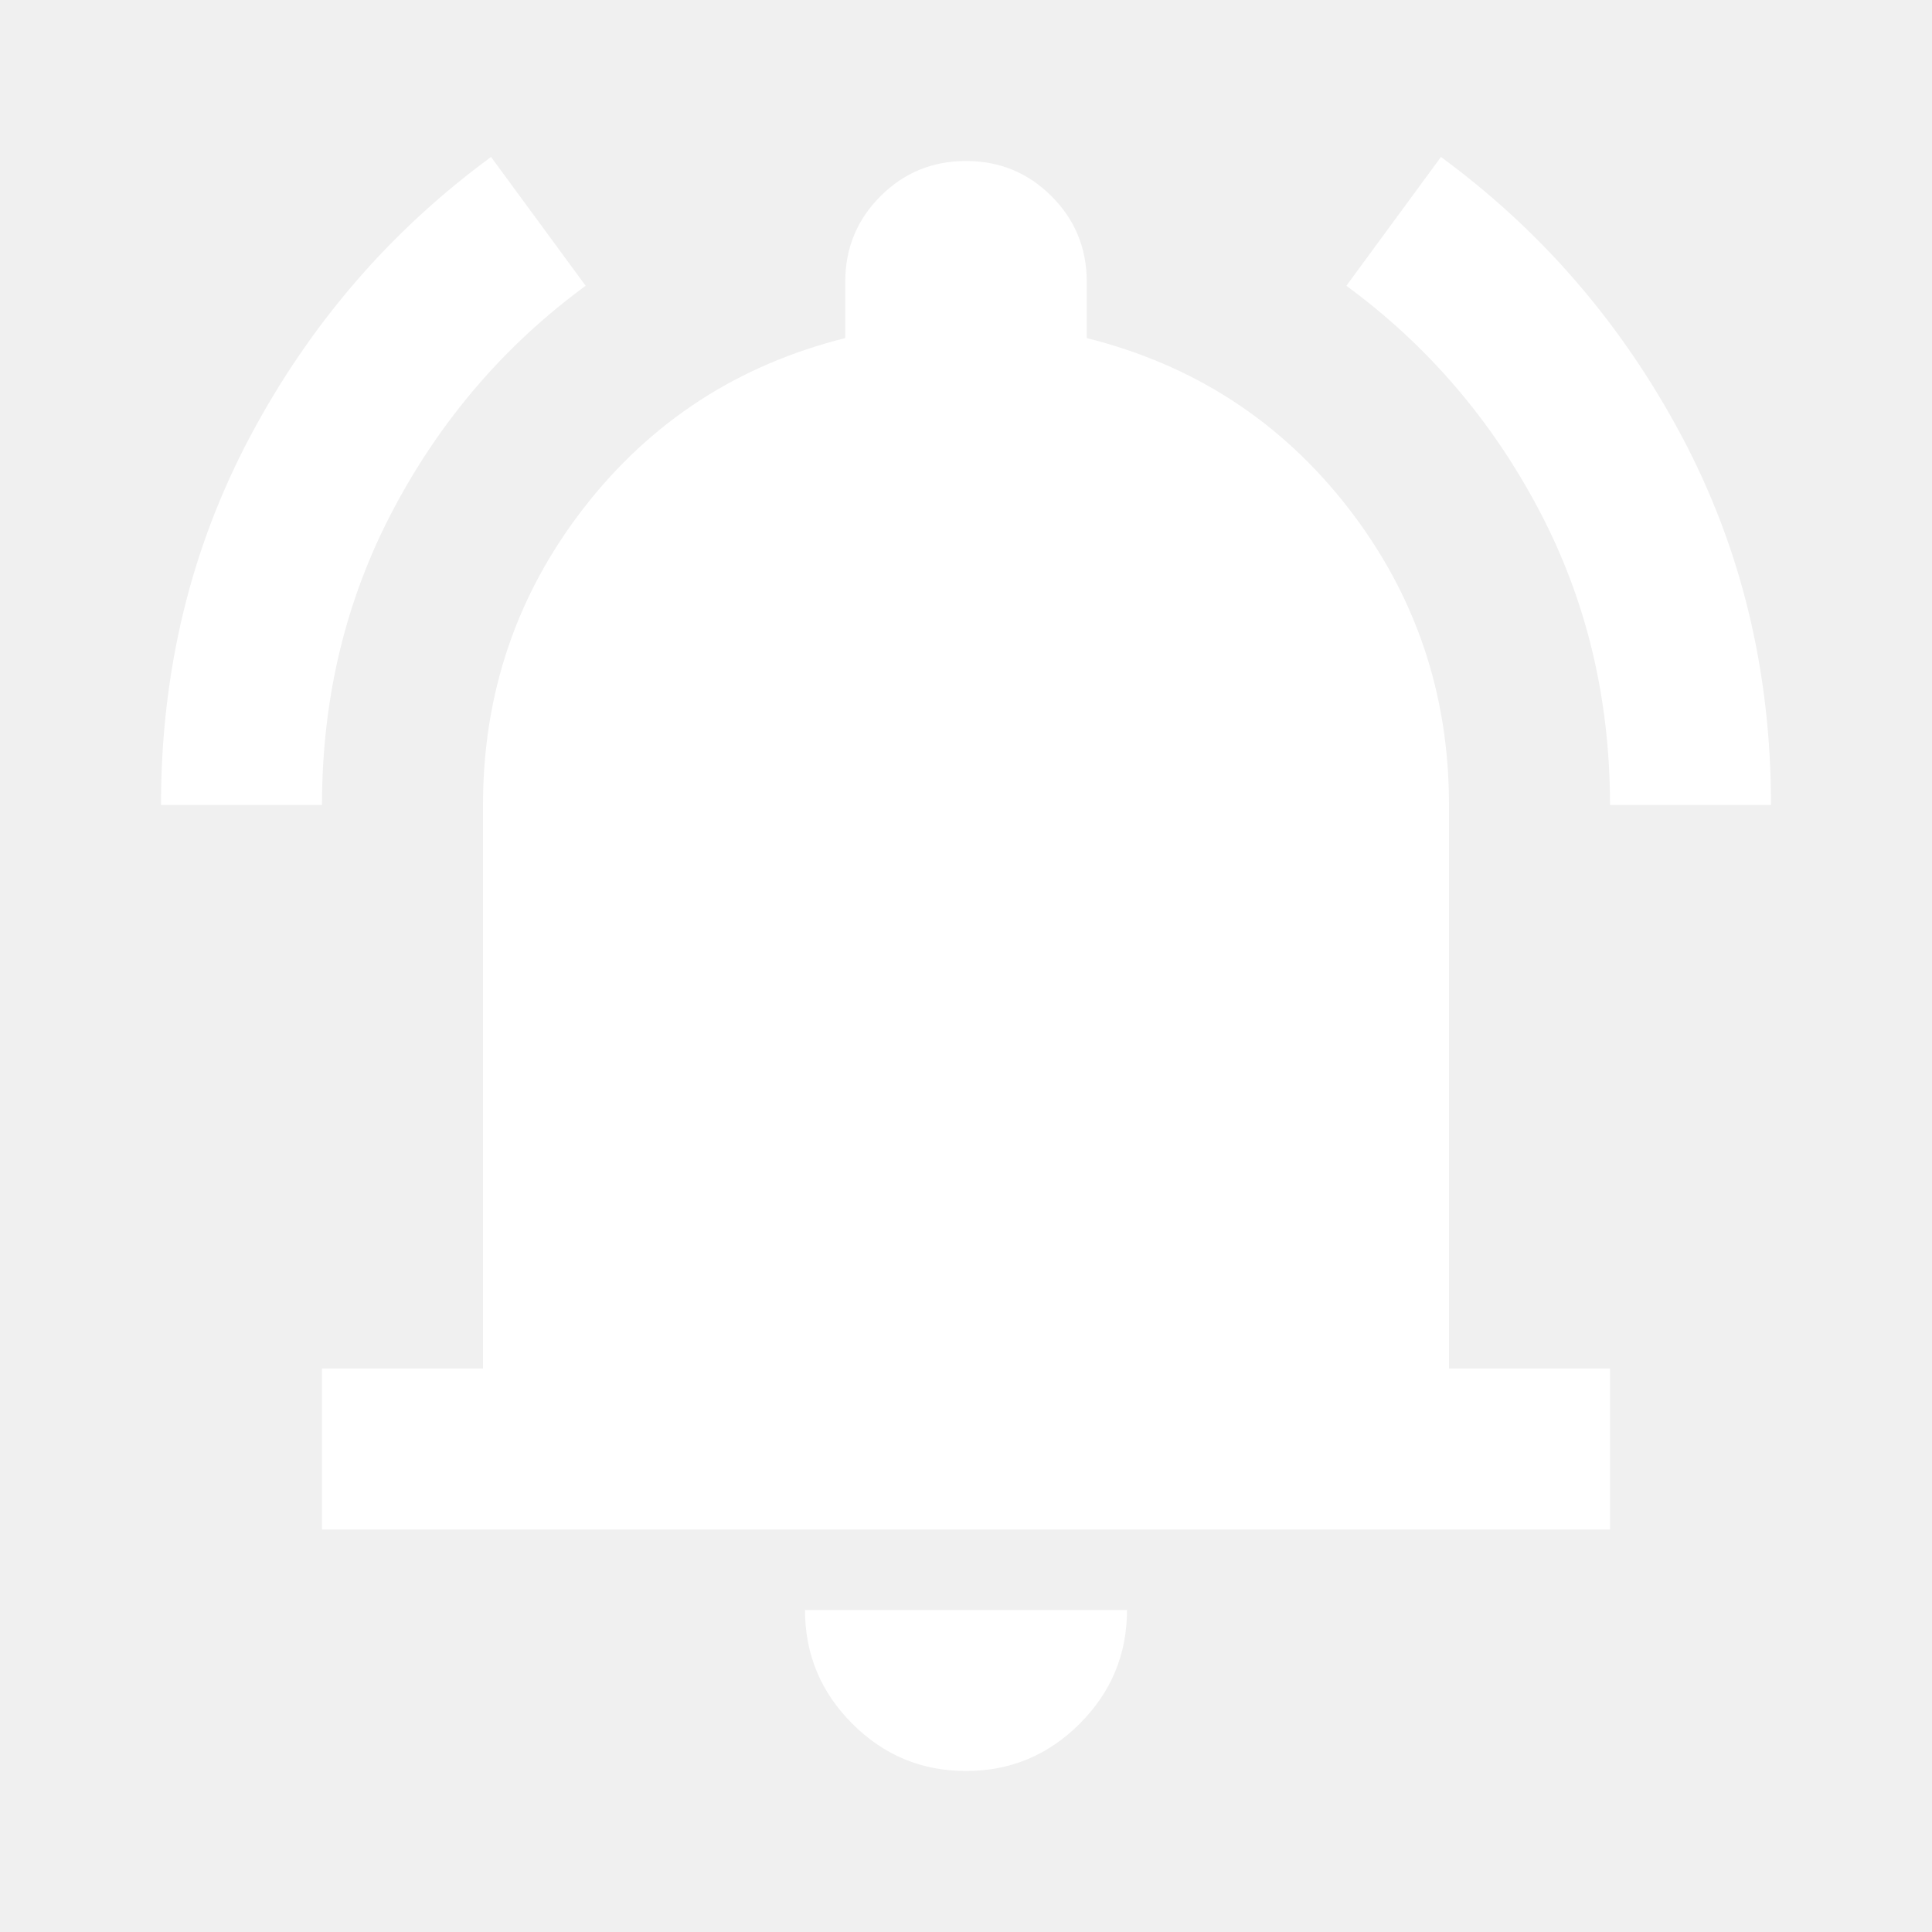
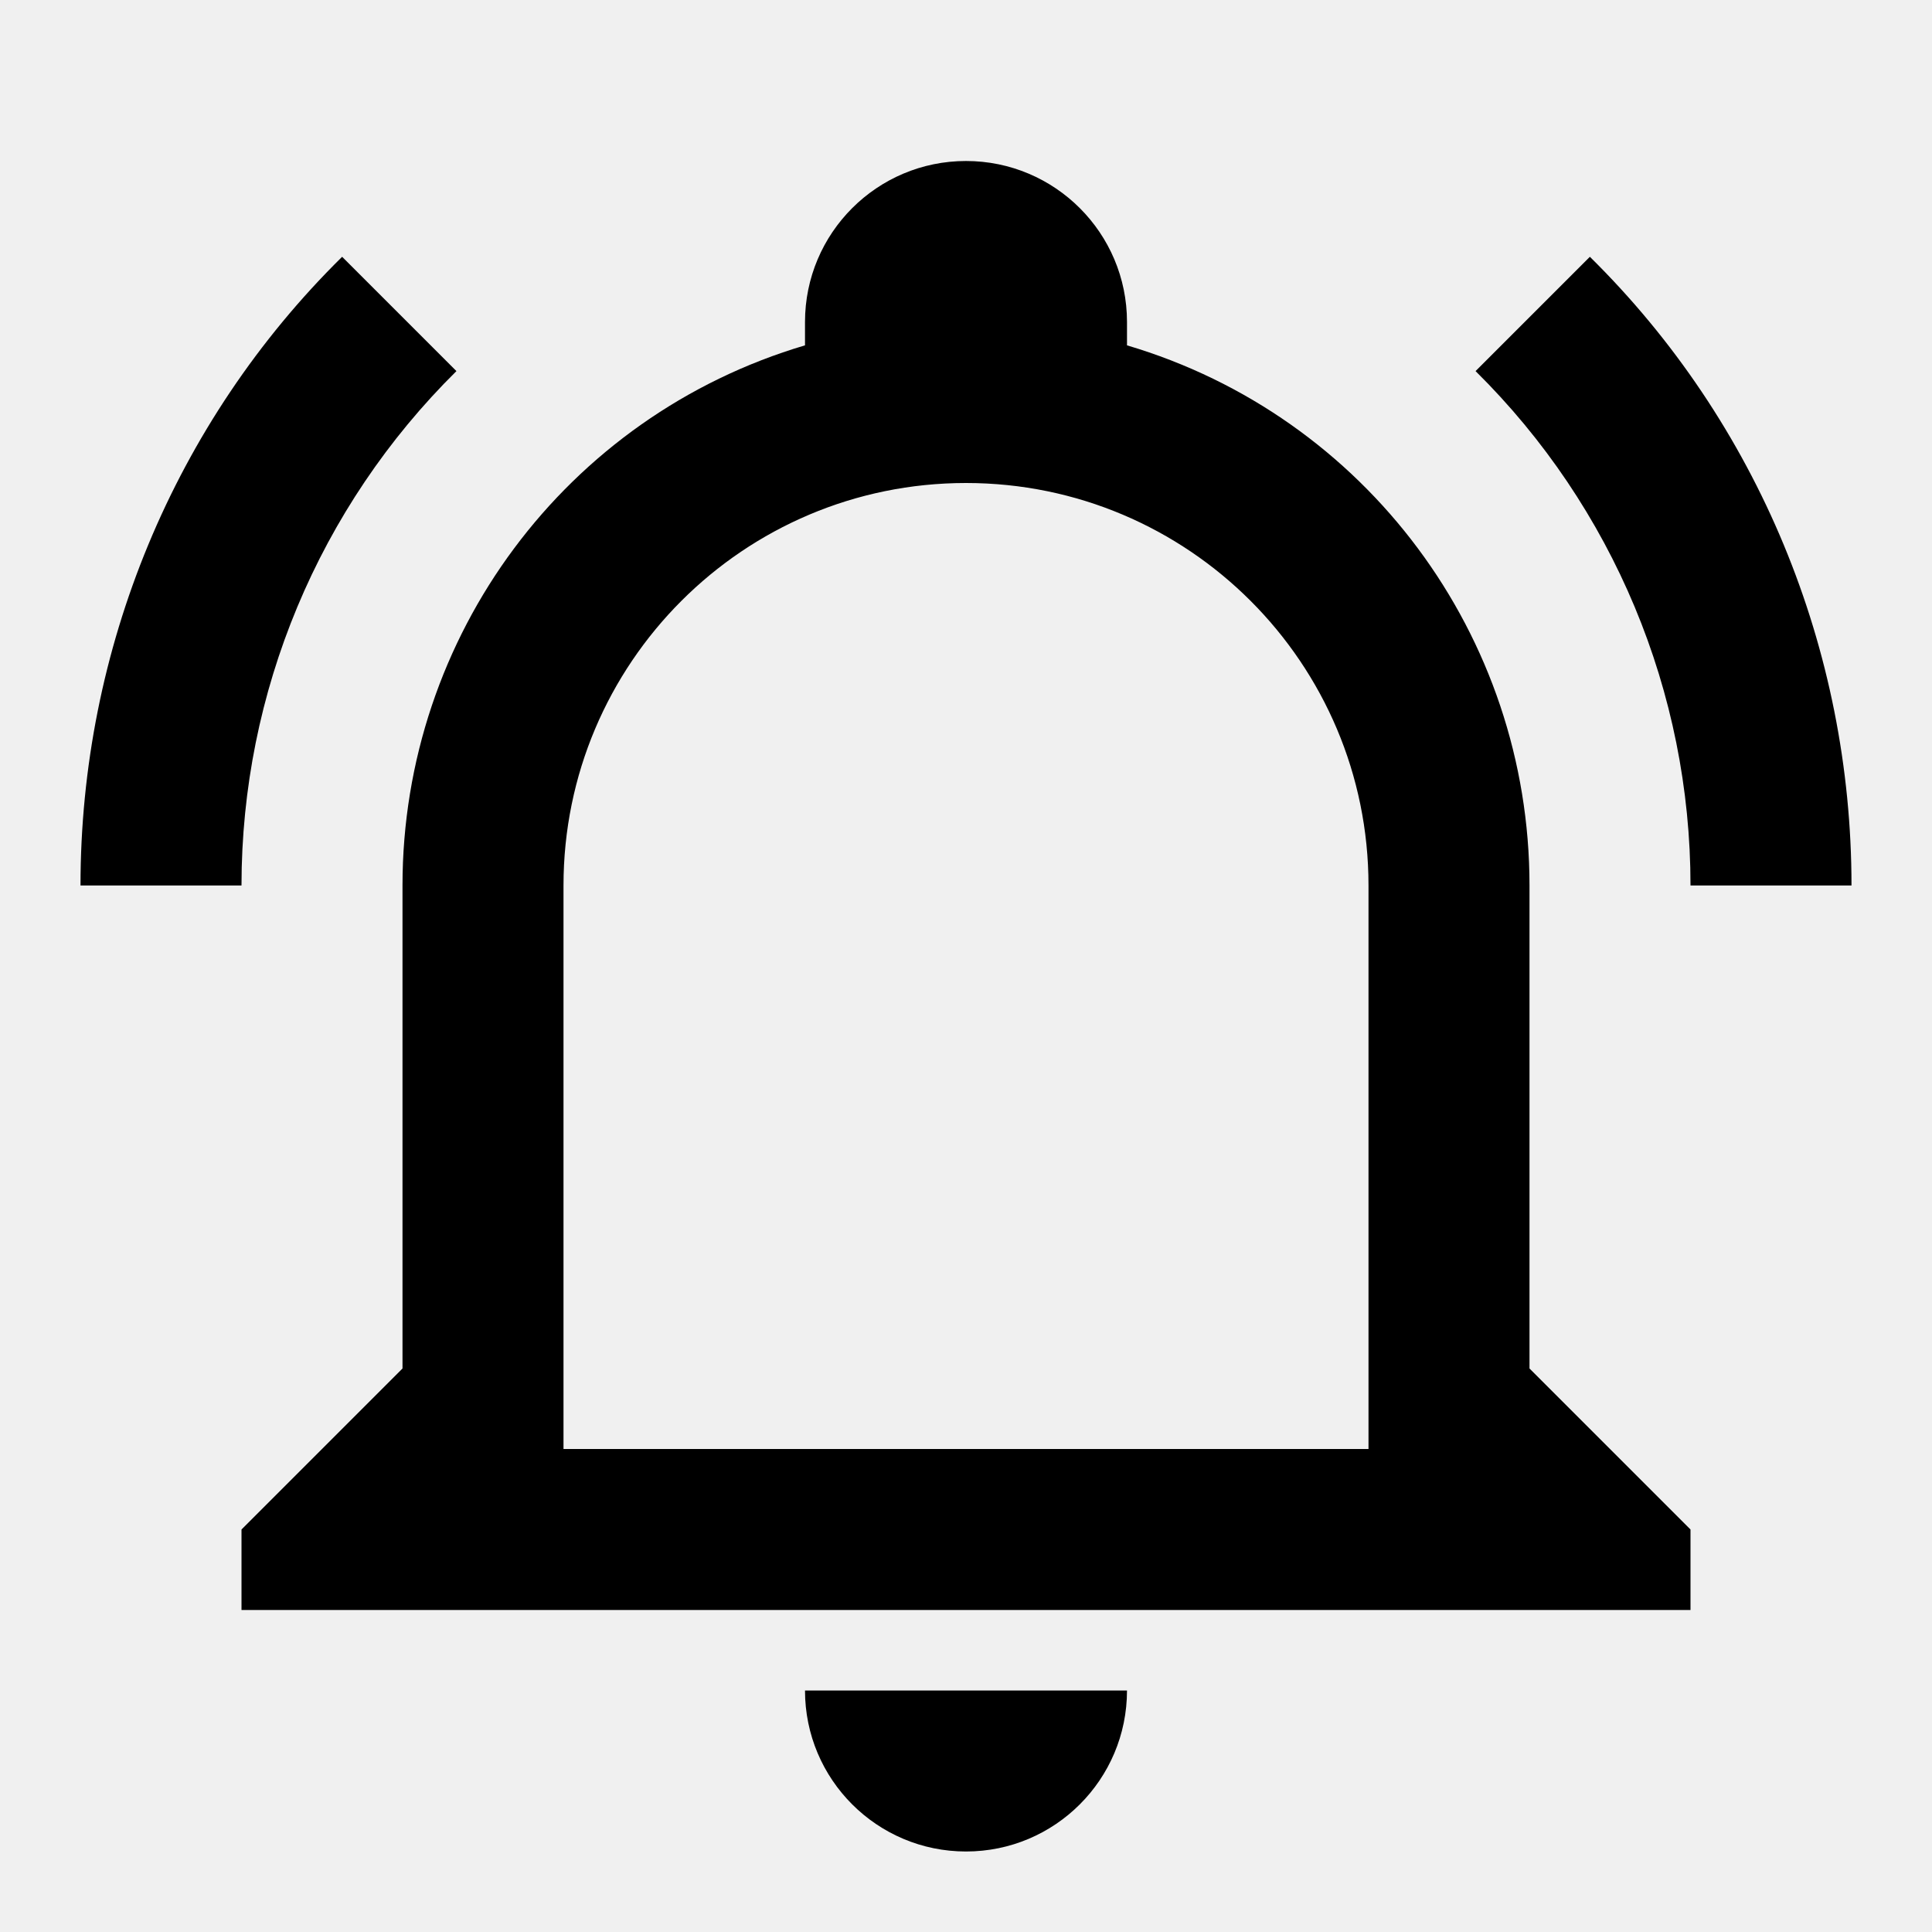
- <svg xmlns="http://www.w3.org/2000/svg" height="24px" viewBox="0 -960 960 960" width="24px" fill="#FFFFFF">
-   <path d="M160-200v-80h80v-280q0-83 50-147.5T420-792v-28q0-25 17.5-42.5T480-880q25 0 42.5 17.5T540-820v28q80 20 130 84.5T720-560v280h80v80H160ZM480-80q-33 0-56.5-23.5T400-160h160q0 33-23.5 56.5T480-80ZM80-560q0-100 44.5-183.5T244-882l47 64q-60 44-95.5 111T160-560H80Zm720 0q0-80-35.5-147T669-818l47-64q75 55 119.5 138.5T880-560h-80Z" />
+ <svg xmlns="http://www.w3.org/2000/svg" viewBox="0 0 24 24">
+   <path d="M10,21H14A2,2 0 0,1 12,23A2,2 0 0,1 10,21M21,19V20H3V19L5,17V11C5,7.9 7.03,5.17 10,4.29C10,4.19 10,4.1 10,4A2,2 0 0,1 12,2A2,2 0 0,1 14,4C14,4.1 14,4.19 14,4.29C16.97,5.17 19,7.9 19,11V17L21,19M17,11A5,5 0 0,0 12,6A5,5 0 0,0 7,11V18H17V11M19.75,3.19L18.33,4.61C20.04,6.3 21,8.6 21,11H23C23,8.07 21.84,5.25 19.75,3.19M1,11H3C3,8.6 3.96,6.3 5.67,4.61L4.25,3.19C2.16,5.25 1,8.07 1,11Z" />
</svg>
